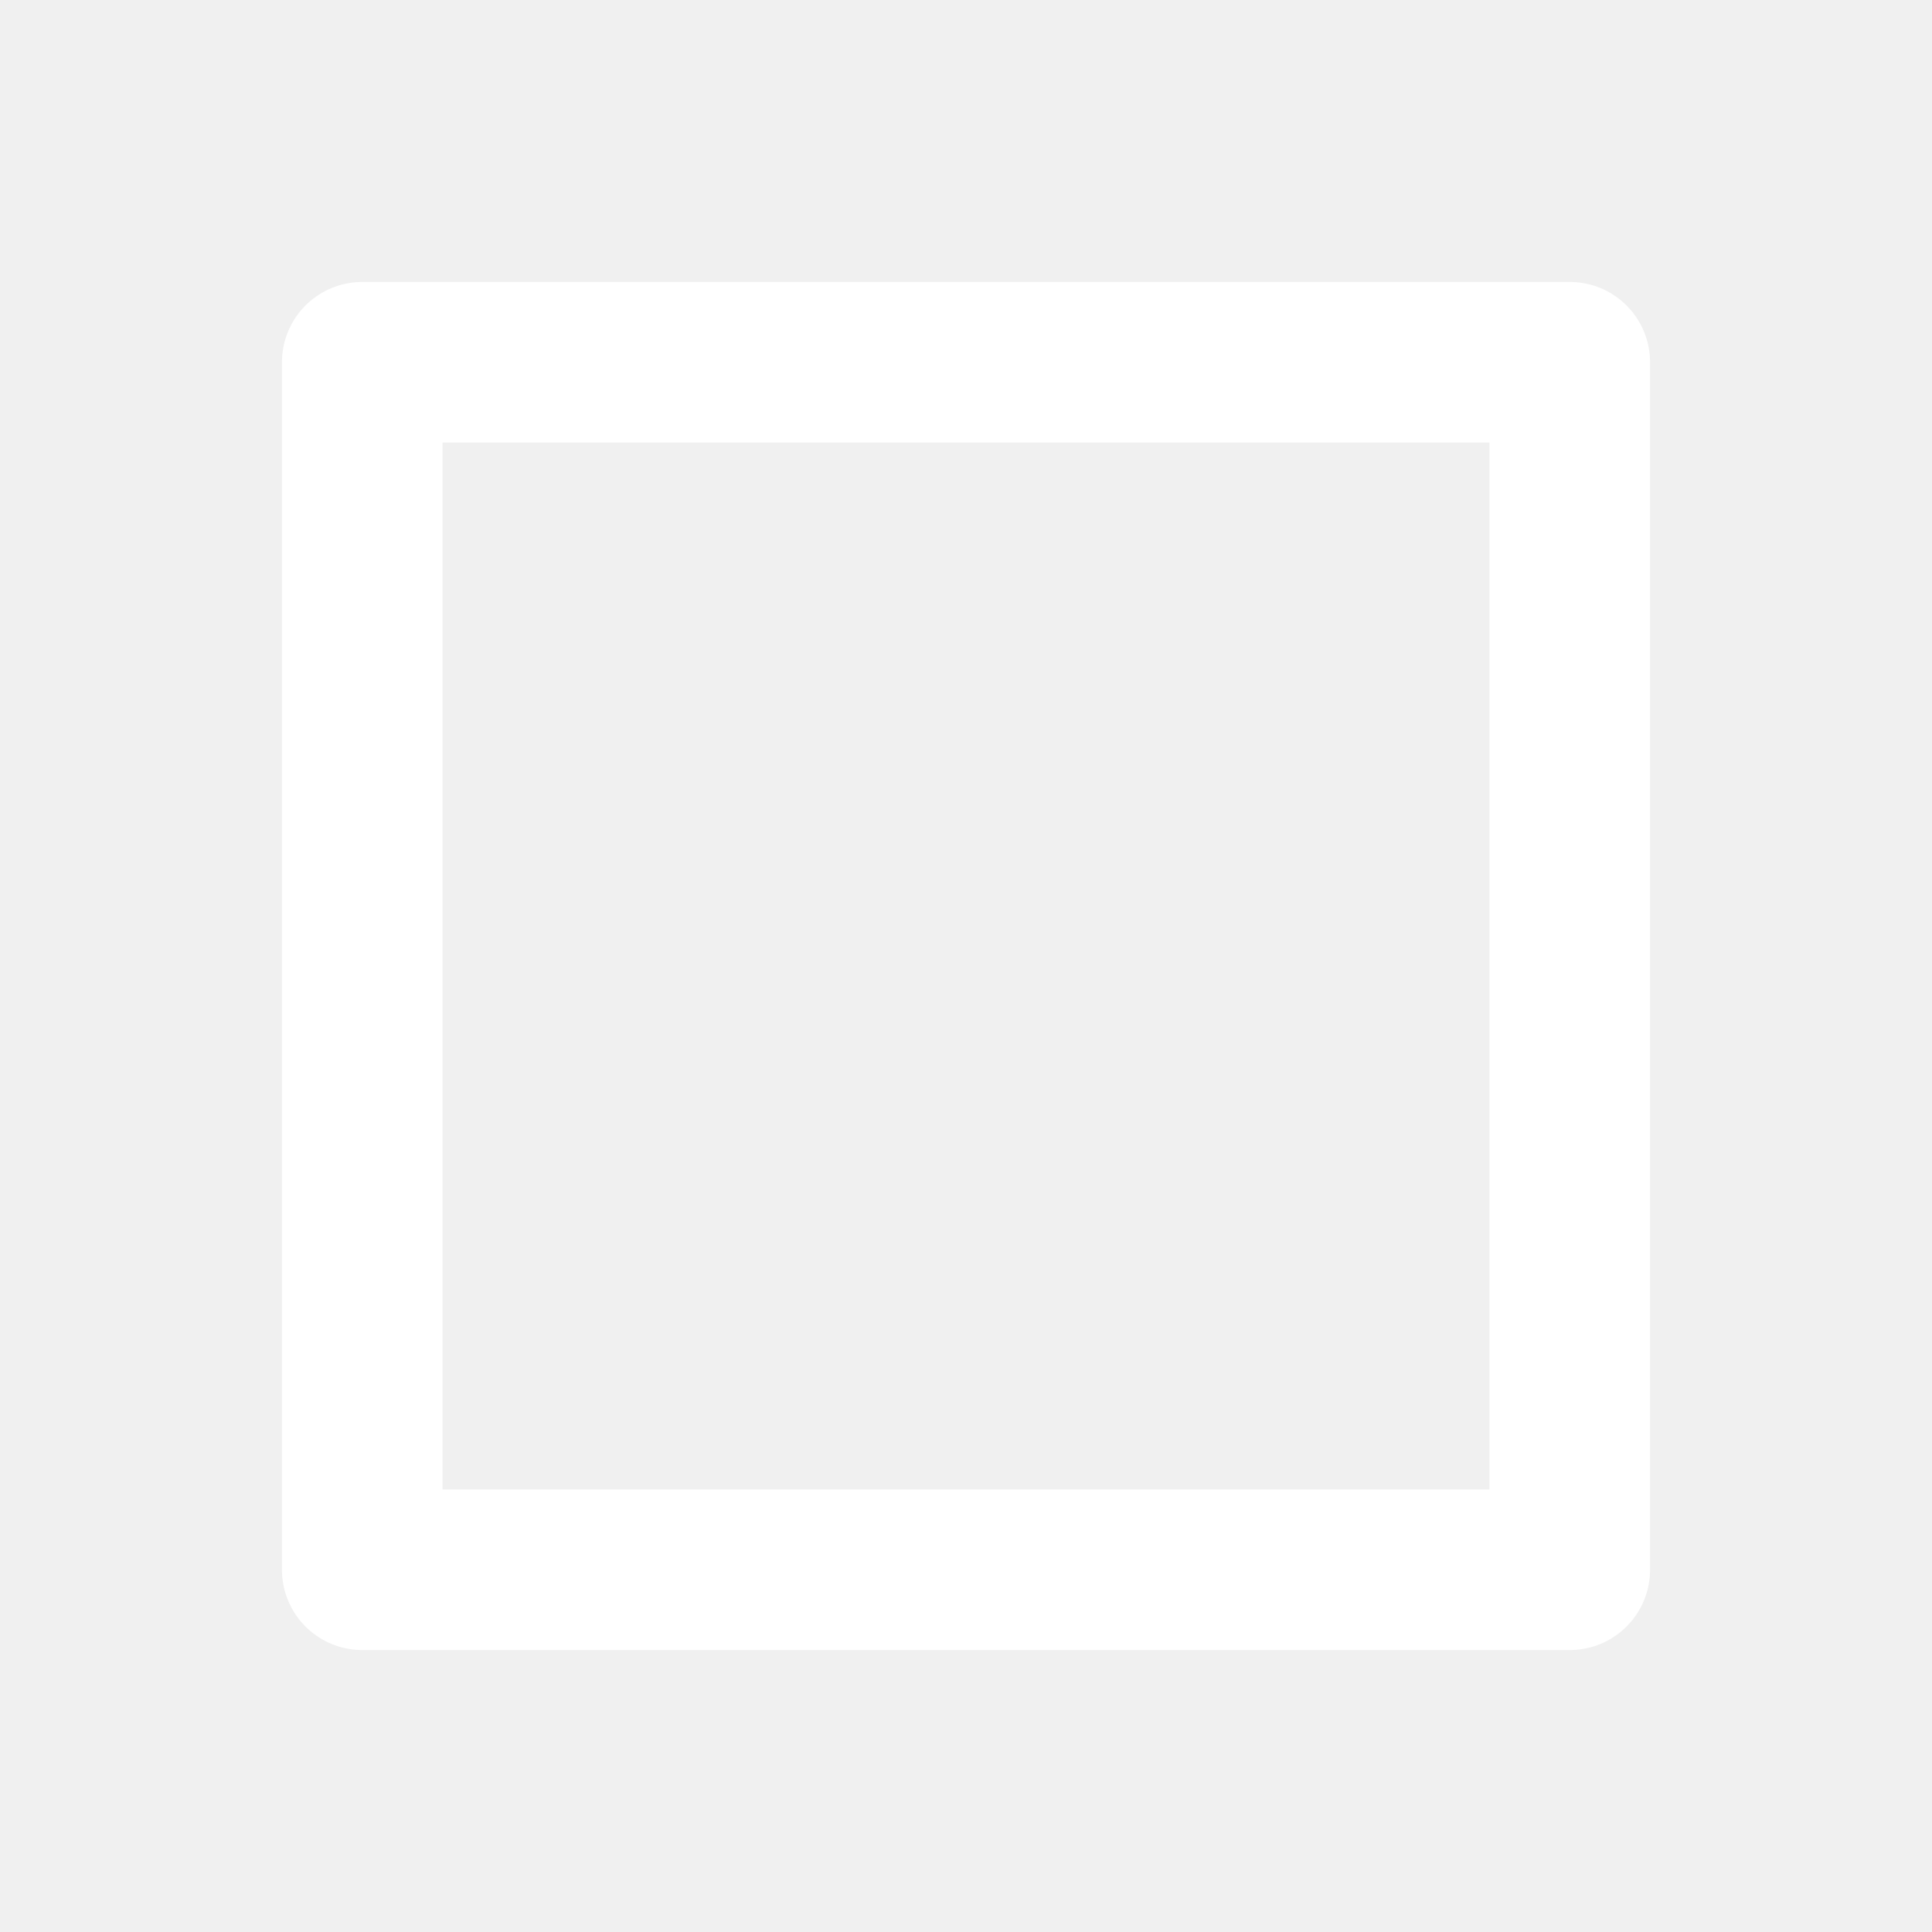
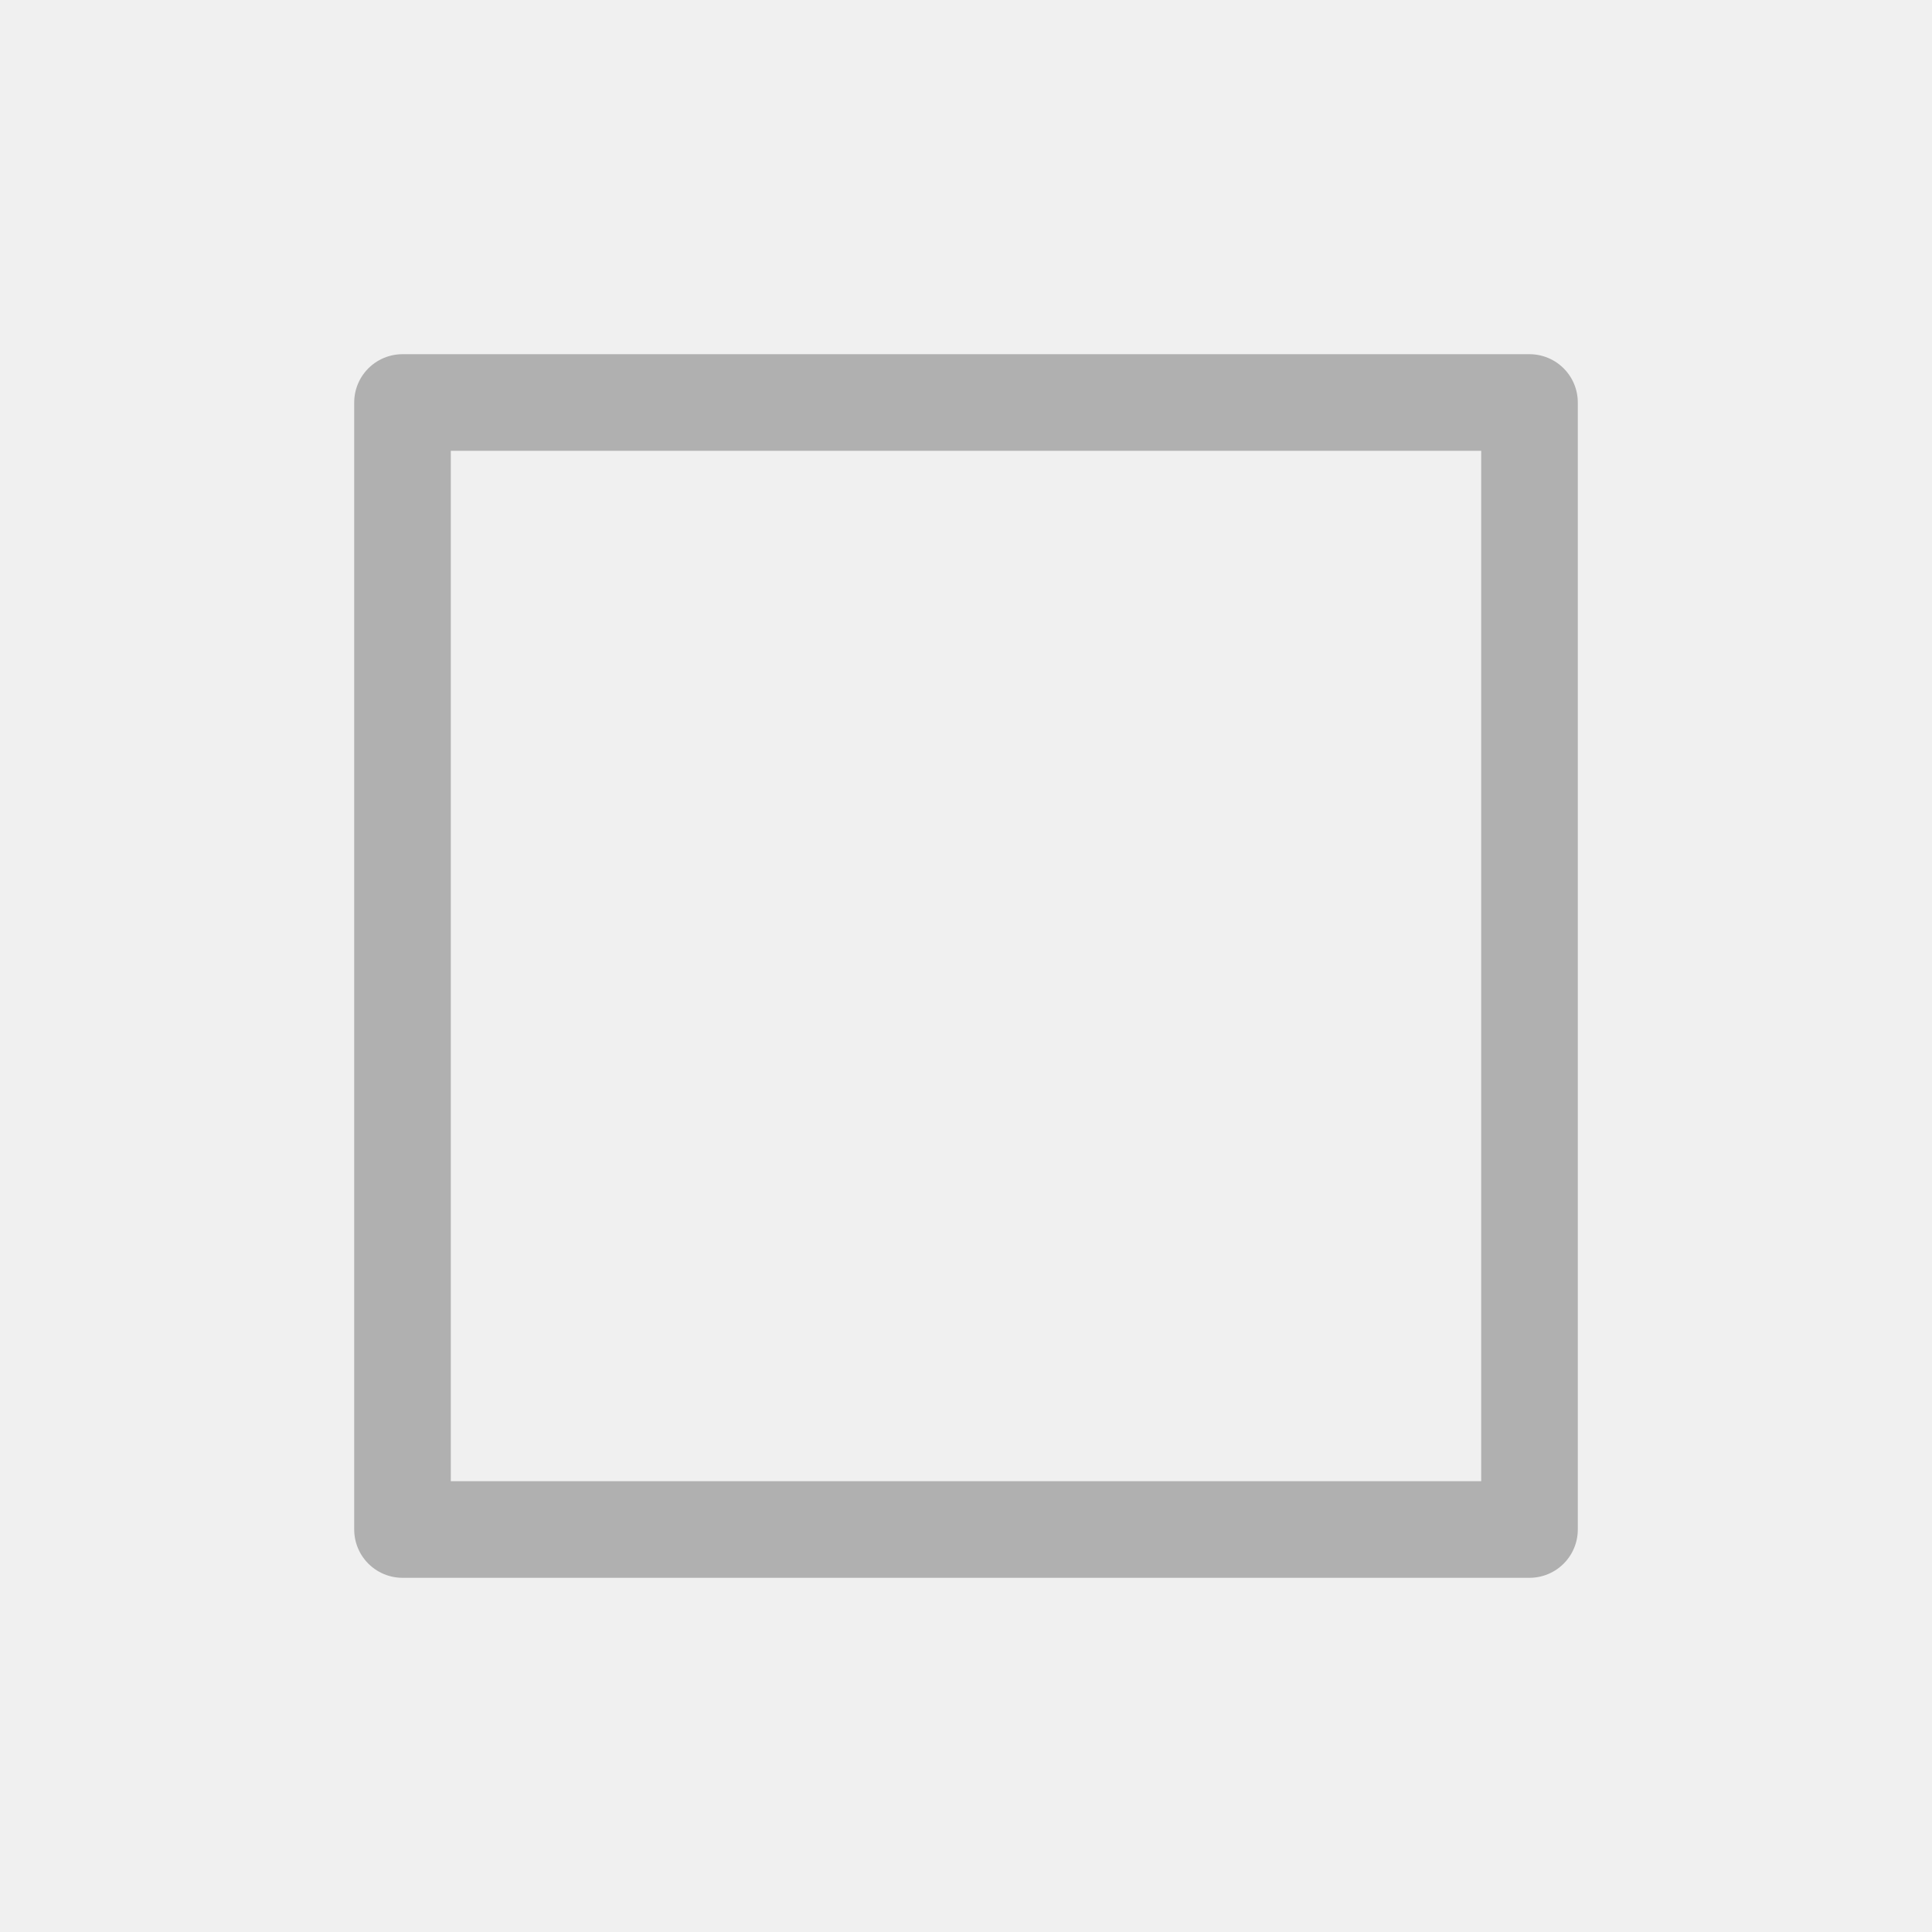
- <svg xmlns="http://www.w3.org/2000/svg" width="16" height="16" viewBox="0 0 16 16" fill="none" stroke="#ffffff" stroke-width="1.33" stroke-linecap="round" stroke-linejoin="round">
-   <rect x="3" y="3" width="10" height="10" />
+ <svg xmlns="http://www.w3.org/2000/svg" width="24" height="24" viewBox="0 0 24 24" fill="none" stroke="#b0b0b0" stroke-width="1.2" stroke-linecap="round" stroke-linejoin="round">
+   <rect x="5" y="5" width="14" height="14" />
</svg>
